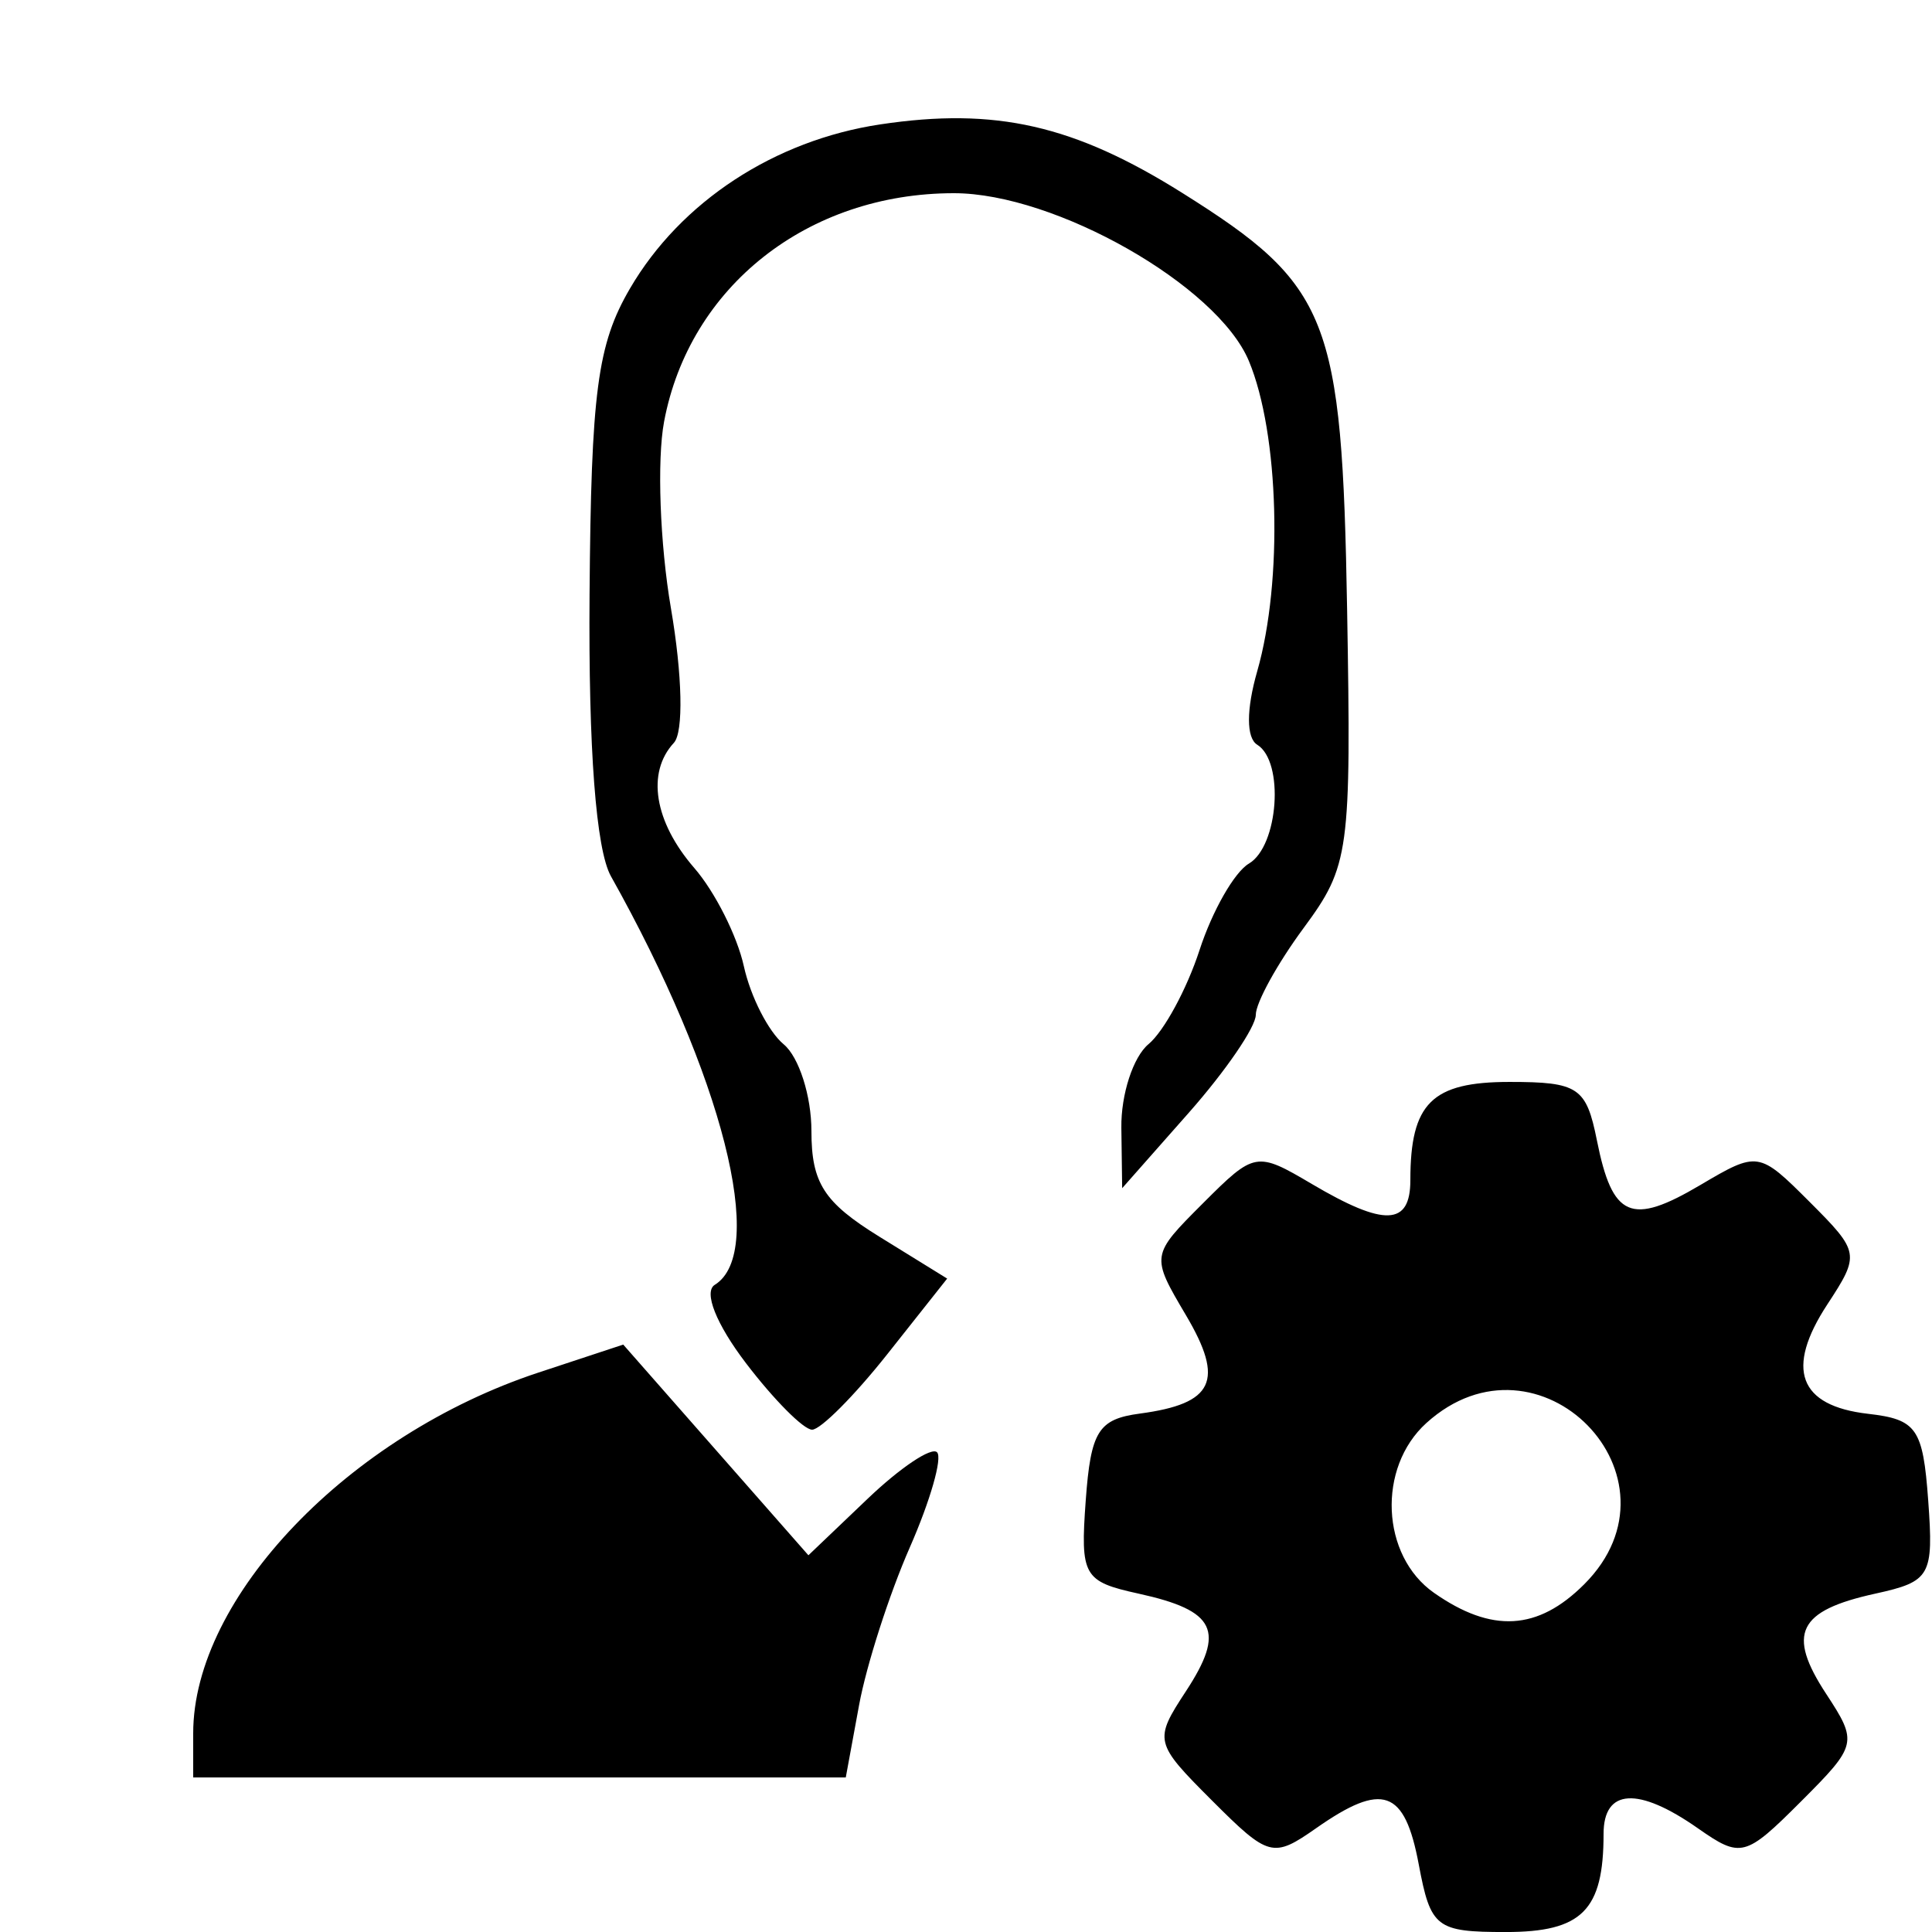
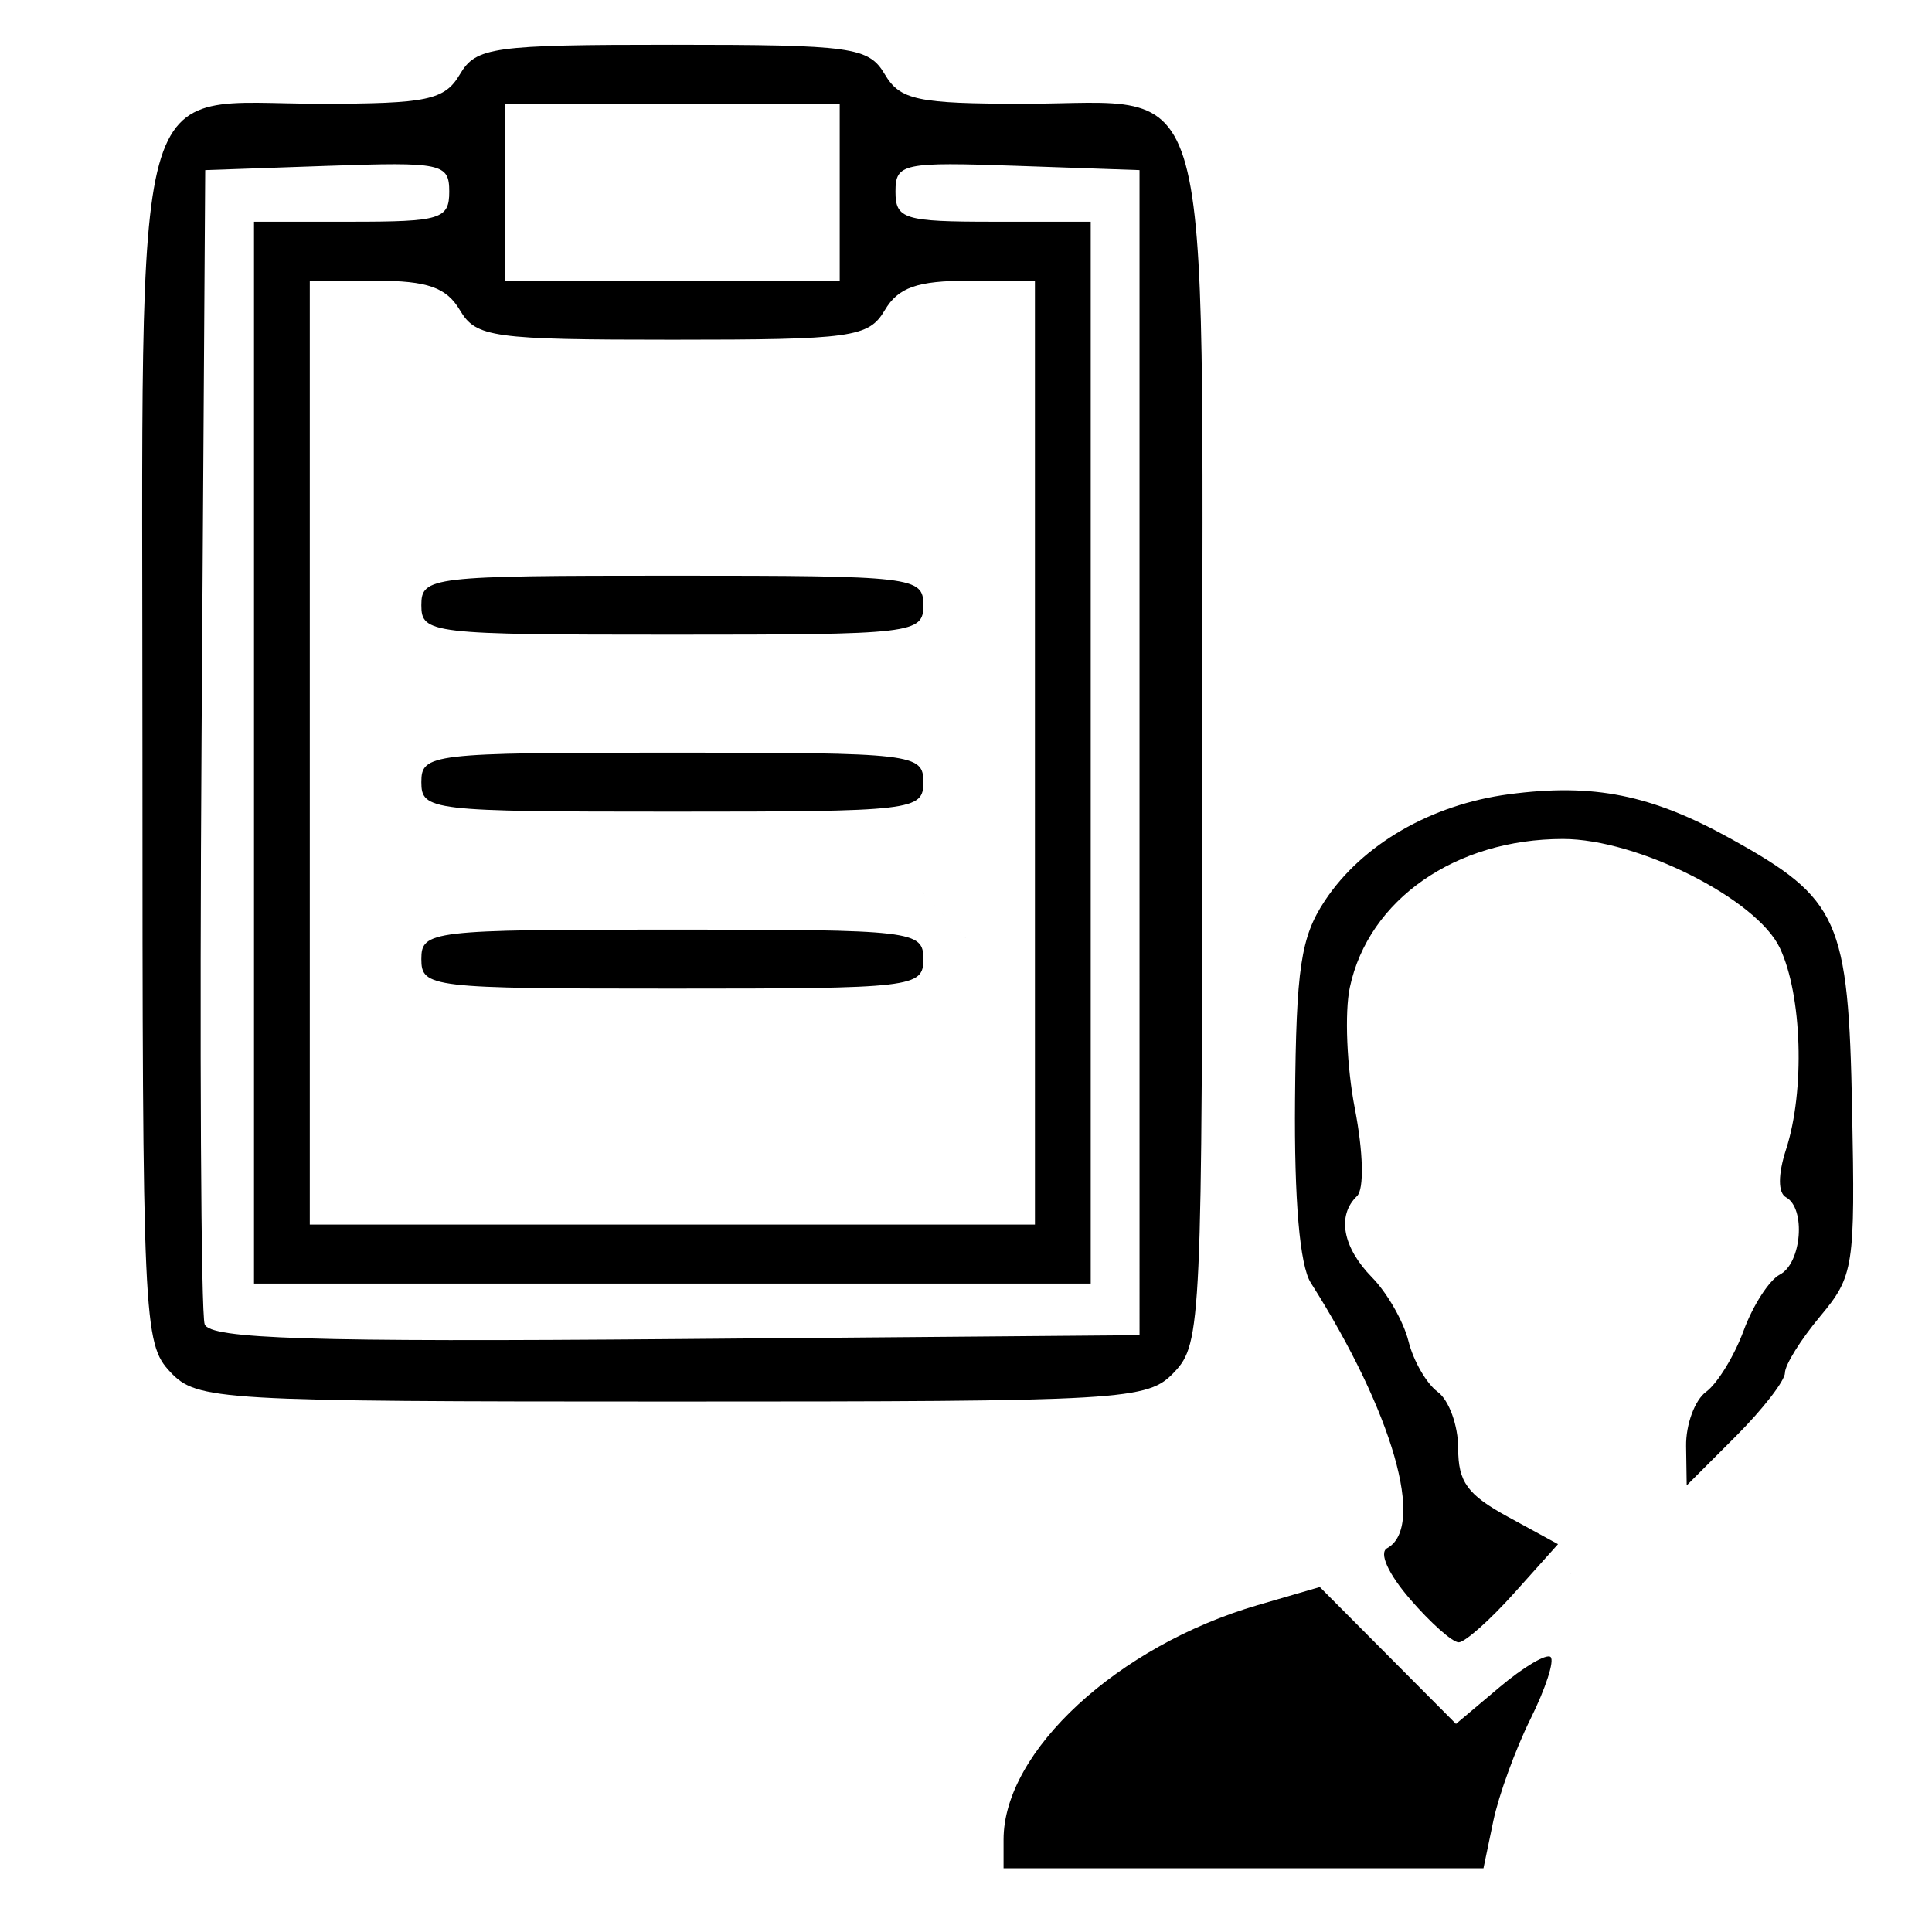
<svg xmlns="http://www.w3.org/2000/svg" version="1.1" id="svg2" width="133.333" height="133.333" viewBox="0 0 133.333 133.333">
  <defs id="defs6" />
  <g id="g8">
-     <path style="fill:#000000;stroke-width:1.333" d="m 97.912,128.667 c -0.972,-5.18 -2.489,-5.715 -7.085,-2.495 -2.969,2.079 -3.272,1.999 -7.178,-1.907 -3.988,-3.988 -4.028,-4.155 -1.808,-7.542 2.741,-4.184 2.071,-5.57 -3.26,-6.741 -3.816,-0.838 -4.032,-1.218 -3.651,-6.436 0.348,-4.774 0.868,-5.607 3.737,-5.991 5.107,-0.684 5.851,-2.266 3.186,-6.777 -2.438,-4.128 -2.438,-4.132 1.177,-7.747 3.552,-3.552 3.686,-3.576 7.499,-1.324 5.022,2.966 6.804,2.897 6.804,-0.264 0,-5.31 1.48,-6.776 6.843,-6.776 4.746,0 5.298,0.369 6.03,4.028 1.071,5.357 2.355,5.913 7.135,3.089 3.973,-2.347 4.047,-2.335 7.549,1.166 3.454,3.454 3.483,3.618 1.222,7.068 -2.924,4.462 -1.978,7.004 2.81,7.553 3.357,0.385 3.787,1.004 4.149,5.975 0.38,5.217 0.164,5.598 -3.651,6.436 -5.347,1.174 -6.121,2.75 -3.394,6.912 2.199,3.356 2.155,3.542 -1.749,7.446 -3.832,3.832 -4.137,3.91 -7.104,1.833 -4.119,-2.885 -6.506,-2.743 -6.506,0.386 0,5.284 -1.486,6.776 -6.749,6.776 -4.808,0 -5.185,-0.294 -6.006,-4.667 z m 11.421,-19.333 c 7.388,-7.388 -3.142,-18.143 -10.895,-11.127 -3.406,3.082 -3.134,9.155 0.525,11.718 3.988,2.794 7.167,2.612 10.37,-0.591 z m -96,10.283 c 0,-9.371 10.72,-20.567 23.839,-24.896 l 5.839,-1.927 6.39,7.27 6.39,7.27 4.09,-3.903 c 2.249,-2.147 4.403,-3.589 4.787,-3.206 0.383,0.383 -0.463,3.339 -1.881,6.569 -1.418,3.23 -2.992,8.123 -3.498,10.873 l -0.92,5 H 35.852 13.333 Z M 51.486,94.082 C 49.429,91.385 48.541,89.157 49.328,88.67 52.969,86.42 49.87,74.222 42.163,60.473 41.132,58.633 40.605,51.7 40.687,41.041 40.794,27.032 41.225,23.764 43.479,19.906 46.973,13.924 53.449,9.679 60.755,8.584 c 7.949,-1.192 13.372,0.042 20.862,4.746 10.14,6.369 11.003,8.554 11.351,28.727 0.289,16.774 0.163,17.698 -3,21.986 -1.816,2.462 -3.302,5.159 -3.302,5.995 0,0.835 -2.075,3.869 -4.611,6.741 l -4.611,5.222 -0.056,-4.17 c -0.031,-2.294 0.814,-4.892 1.876,-5.773 1.062,-0.882 2.647,-3.805 3.522,-6.497 0.875,-2.691 2.405,-5.373 3.402,-5.96 2.048,-1.206 2.458,-7.043 0.576,-8.206 -0.758,-0.468 -0.758,-2.427 0,-5.07 C 88.554,40.085 88.28,29.918 86.188,24.911 84.009,19.695 72.824,13.333 65.834,13.333 c -10.087,0 -18.253,6.437 -20.004,15.767 -0.498,2.657 -0.286,8.446 0.471,12.865 0.794,4.633 0.881,8.571 0.204,9.301 -1.906,2.059 -1.351,5.453 1.412,8.639 1.422,1.639 2.96,4.69 3.419,6.779 0.459,2.089 1.696,4.513 2.749,5.387 1.053,0.874 1.914,3.566 1.914,5.983 0,3.587 0.861,4.926 4.684,7.29 l 4.684,2.895 -4.129,5.214 c -2.271,2.868 -4.608,5.214 -5.192,5.214 -0.585,0 -2.637,-2.063 -4.56,-4.585 z" id="path847" />
+     <path style="fill:#000000;stroke-width:0.99" d="m 11.755,94.689 c -1.861,-1.968 -1.925,-3.393 -1.925,-42.747 0,-48.535 -1.029,-44.782 12.28,-44.782 7.388,0 8.579,-0.252 9.632,-2.036 1.109,-1.878 2.244,-2.036 14.659,-2.036 12.415,0 13.55,0.158 14.659,2.036 1.053,1.784 2.244,2.036 9.632,2.036 13.309,0 12.28,-3.752 12.28,44.782 0,39.354 -0.064,40.779 -1.925,42.747 -1.849,1.956 -3.208,2.036 -34.647,2.036 -31.439,0 -32.797,-0.08 -34.647,-2.036 z M 78.642,51.942 V 11.74 l -8.421,-0.294 c -7.924,-0.277 -8.421,-0.172 -8.421,1.781 0,1.891 0.599,2.075 6.737,2.075 h 6.737 V 51.942 88.582 H 46.402 17.53 V 51.942 15.302 h 6.737 c 6.138,0 6.737,-0.184 6.737,-2.075 0,-1.953 -0.497,-2.058 -8.421,-1.781 l -8.421,0.294 -0.252,39.182 c -0.139,21.55 -0.042,39.762 0.215,40.471 0.367,1.012 7.354,1.231 32.493,1.021 l 32.025,-0.268 z m -7.218,0 V 19.373 h -4.581 c -3.538,0 -4.854,0.463 -5.783,2.036 -1.109,1.878 -2.244,2.036 -14.659,2.036 -12.415,0 -13.55,-0.158 -14.659,-2.036 -0.929,-1.572 -2.244,-2.036 -5.783,-2.036 H 21.379 V 51.942 84.511 h 25.023 25.023 z m -42.346,14.249 c 0,-1.96 0.642,-2.036 17.323,-2.036 16.682,0 17.323,0.075 17.323,2.036 0,1.96 -0.642,2.036 -17.323,2.036 -16.682,0 -17.323,-0.075 -17.323,-2.036 z m 0,-12.213 c 0,-1.96 0.642,-2.036 17.323,-2.036 16.682,0 17.323,0.075 17.323,2.036 0,1.96 -0.642,2.036 -17.323,2.036 -16.682,0 -17.323,-0.075 -17.323,-2.036 z m 0,-12.213 c 0,-1.96 0.642,-2.036 17.323,-2.036 16.682,0 17.323,0.075 17.323,2.036 0,1.96 -0.642,2.036 -17.323,2.036 -16.682,0 -17.323,-0.075 -17.323,-2.036 z M 57.951,13.267 V 7.16 H 46.402 34.853 v 6.107 6.107 h 11.549 11.549 z" id="path847" />
+     <path style="fill:#000000;stroke-width:0.922" d="m 131.456,132.831 c -120.817,-126.93 -60.408,-63.465 0,0 z m -62.197,-5.88 c 0,-6.088 7.883,-13.362 17.531,-16.175 l 4.294,-1.252 4.699,4.724 4.699,4.724 3.008,-2.536 c 1.654,-1.395 3.238,-2.332 3.52,-2.083 0.282,0.249 -0.341,2.17 -1.383,4.268 -1.042,2.099 -2.2,5.277 -2.572,7.064 l -0.677,3.249 H 85.818 69.259 Z M 97.316,110.362 c -1.513,-1.752 -2.166,-3.2 -1.587,-3.516 2.677,-1.462 0.398,-9.387 -5.269,-18.32 -0.758,-1.195 -1.146,-5.699 -1.086,-12.625 0.079,-9.102 0.396,-11.225 2.053,-13.731 2.569,-3.887 7.332,-6.644 12.705,-7.356 5.846,-0.774 9.834,0.027 15.341,3.084 7.457,4.138 8.092,5.557 8.347,18.664 0.213,10.898 0.12,11.498 -2.206,14.284 -1.336,1.599 -2.428,3.352 -2.428,3.895 0,0.543 -1.526,2.514 -3.391,4.38 l -3.391,3.393 -0.041,-2.709 c -0.022,-1.49 0.598,-3.178 1.38,-3.751 0.781,-0.573 1.947,-2.472 2.59,-4.221 0.643,-1.749 1.769,-3.491 2.501,-3.872 1.506,-0.783 1.808,-4.576 0.424,-5.332 -0.557,-0.304 -0.557,-1.577 0,-3.294 1.316,-4.053 1.114,-10.659 -0.424,-13.912 -1.602,-3.388 -9.827,-7.522 -14.968,-7.522 -7.417,0 -13.423,4.182 -14.71,10.244 -0.367,1.726 -0.211,5.487 0.346,8.358 0.584,3.01 0.648,5.568 0.15,6.043 -1.401,1.337 -0.993,3.543 1.038,5.613 1.045,1.065 2.177,3.047 2.514,4.404 0.337,1.357 1.247,2.932 2.021,3.5 0.774,0.568 1.408,2.317 1.408,3.887 0,2.331 0.633,3.201 3.445,4.736 l 3.445,1.881 -3.037,3.387 c -1.67,1.863 -3.388,3.387 -3.818,3.387 -0.43,0 -1.939,-1.34 -3.353,-2.979 z" id="path847-3" />
  </g>
</svg>
